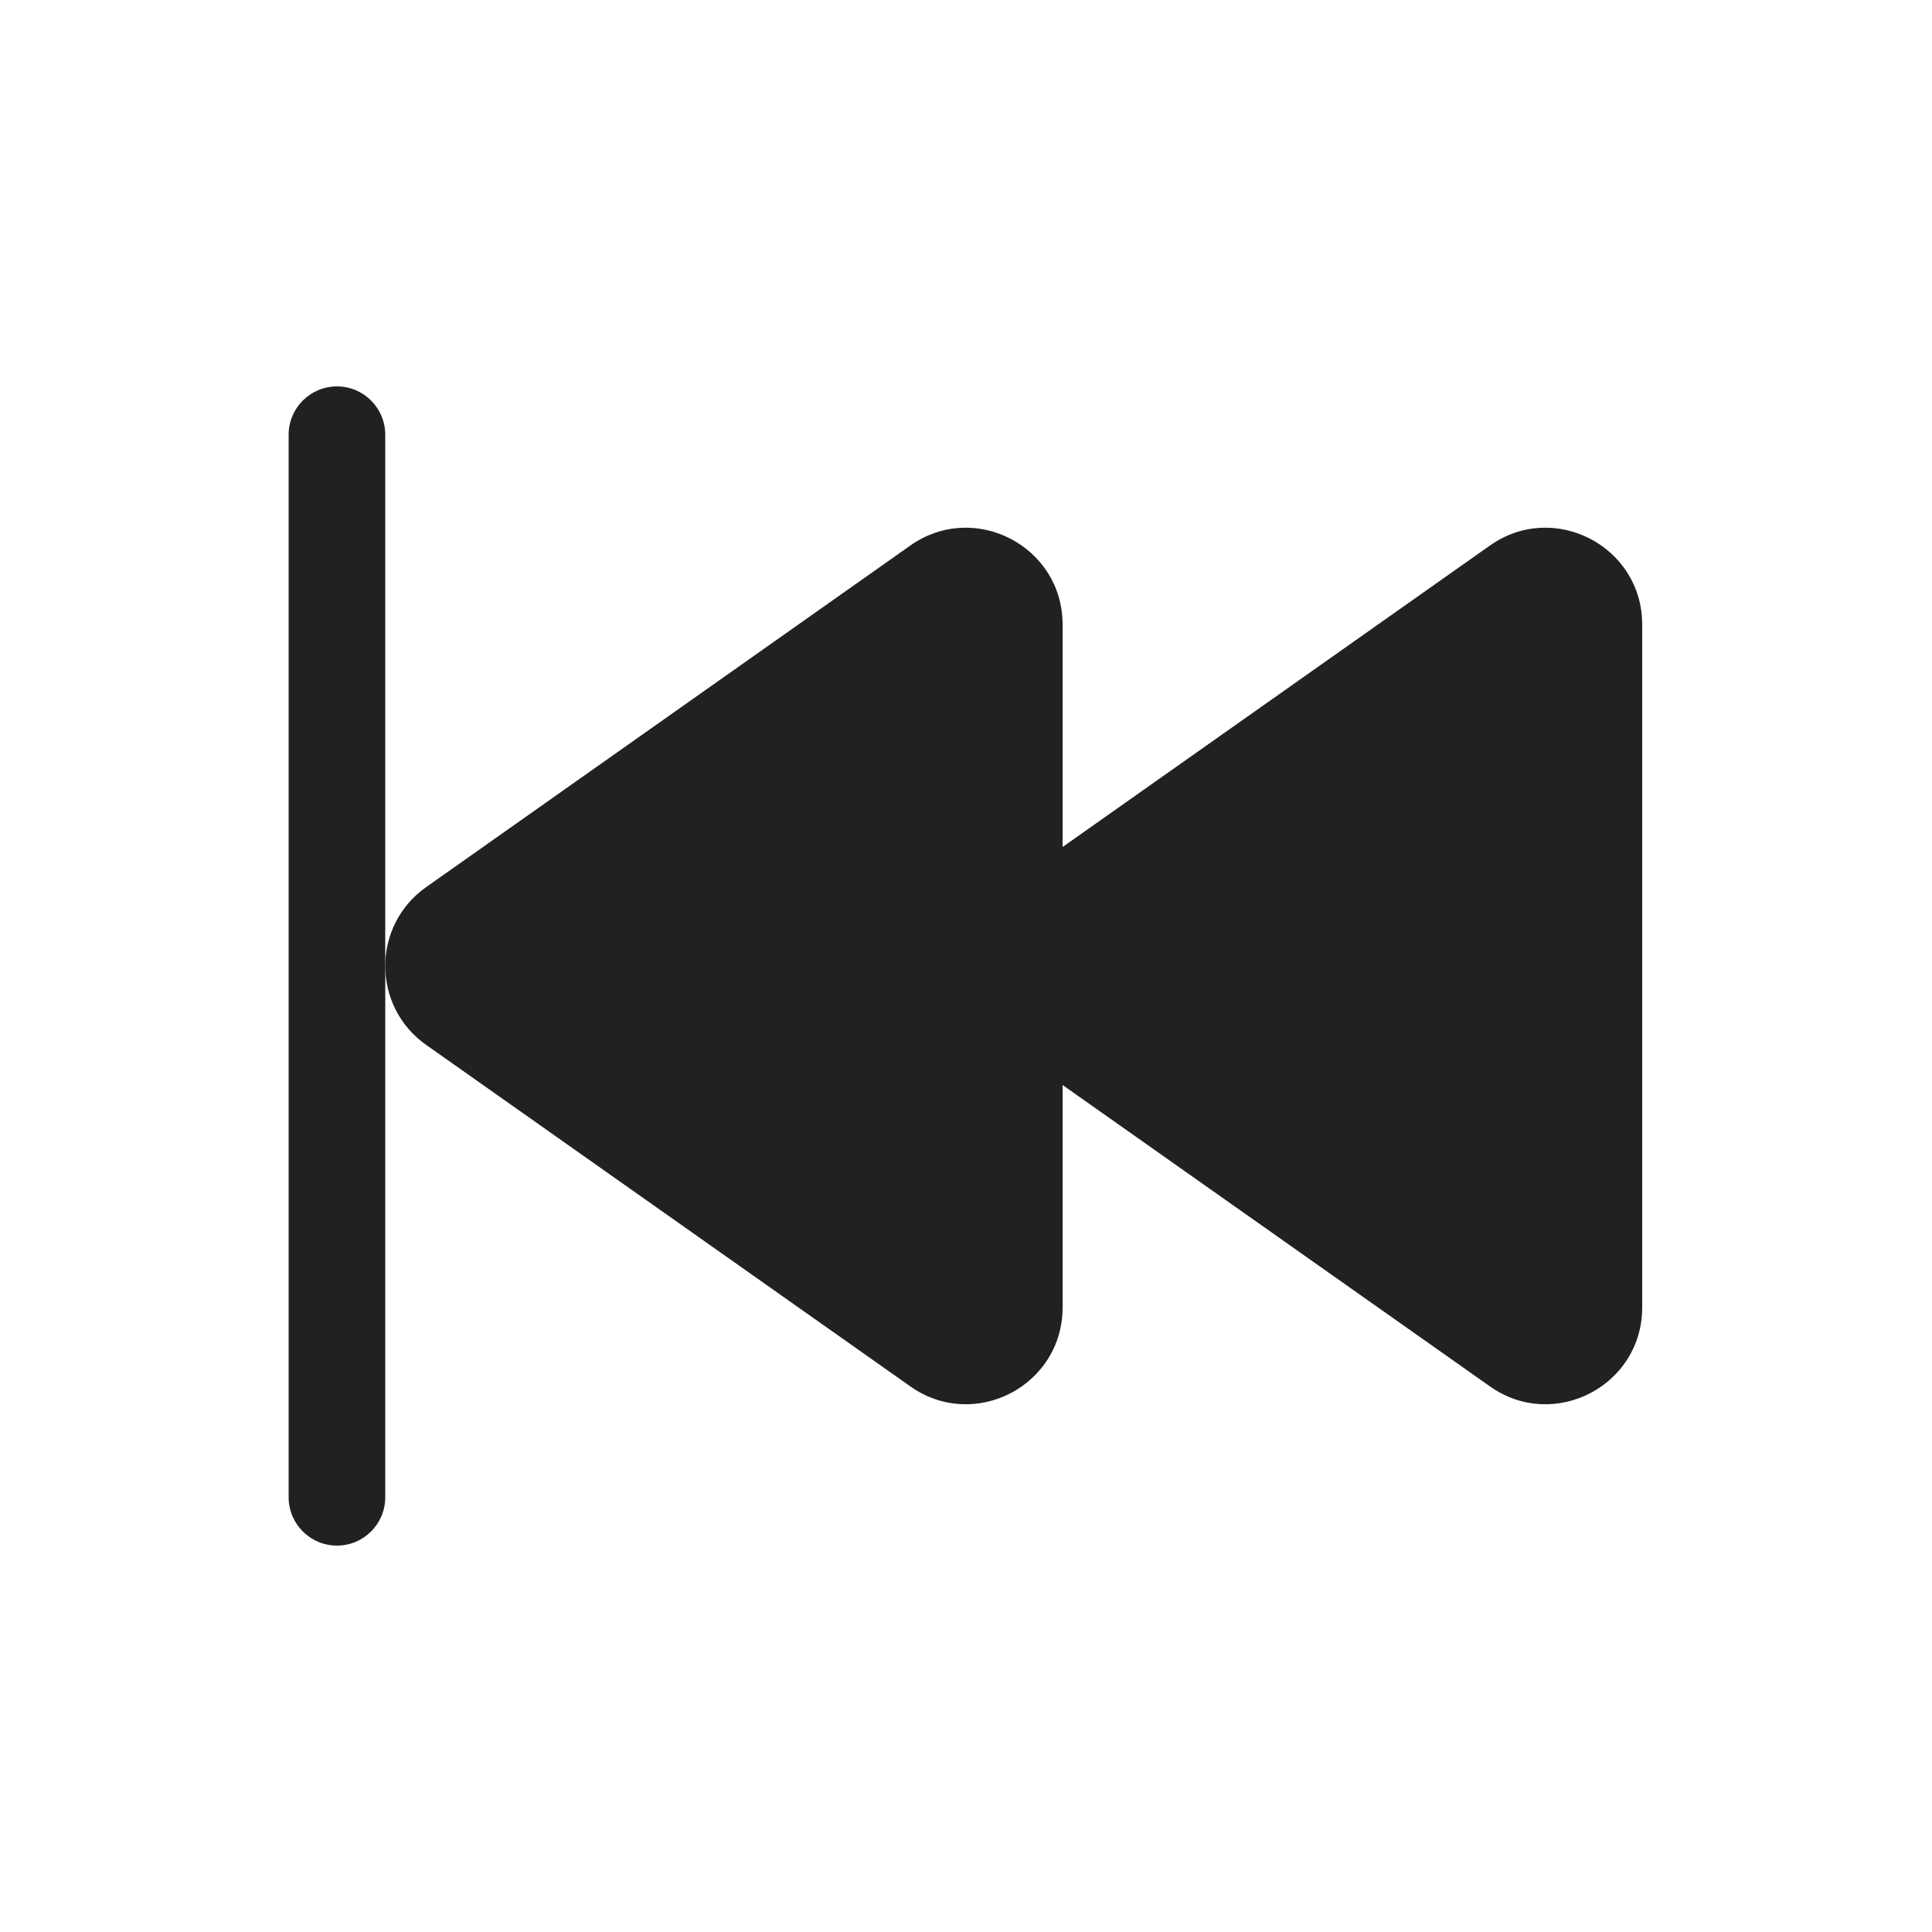
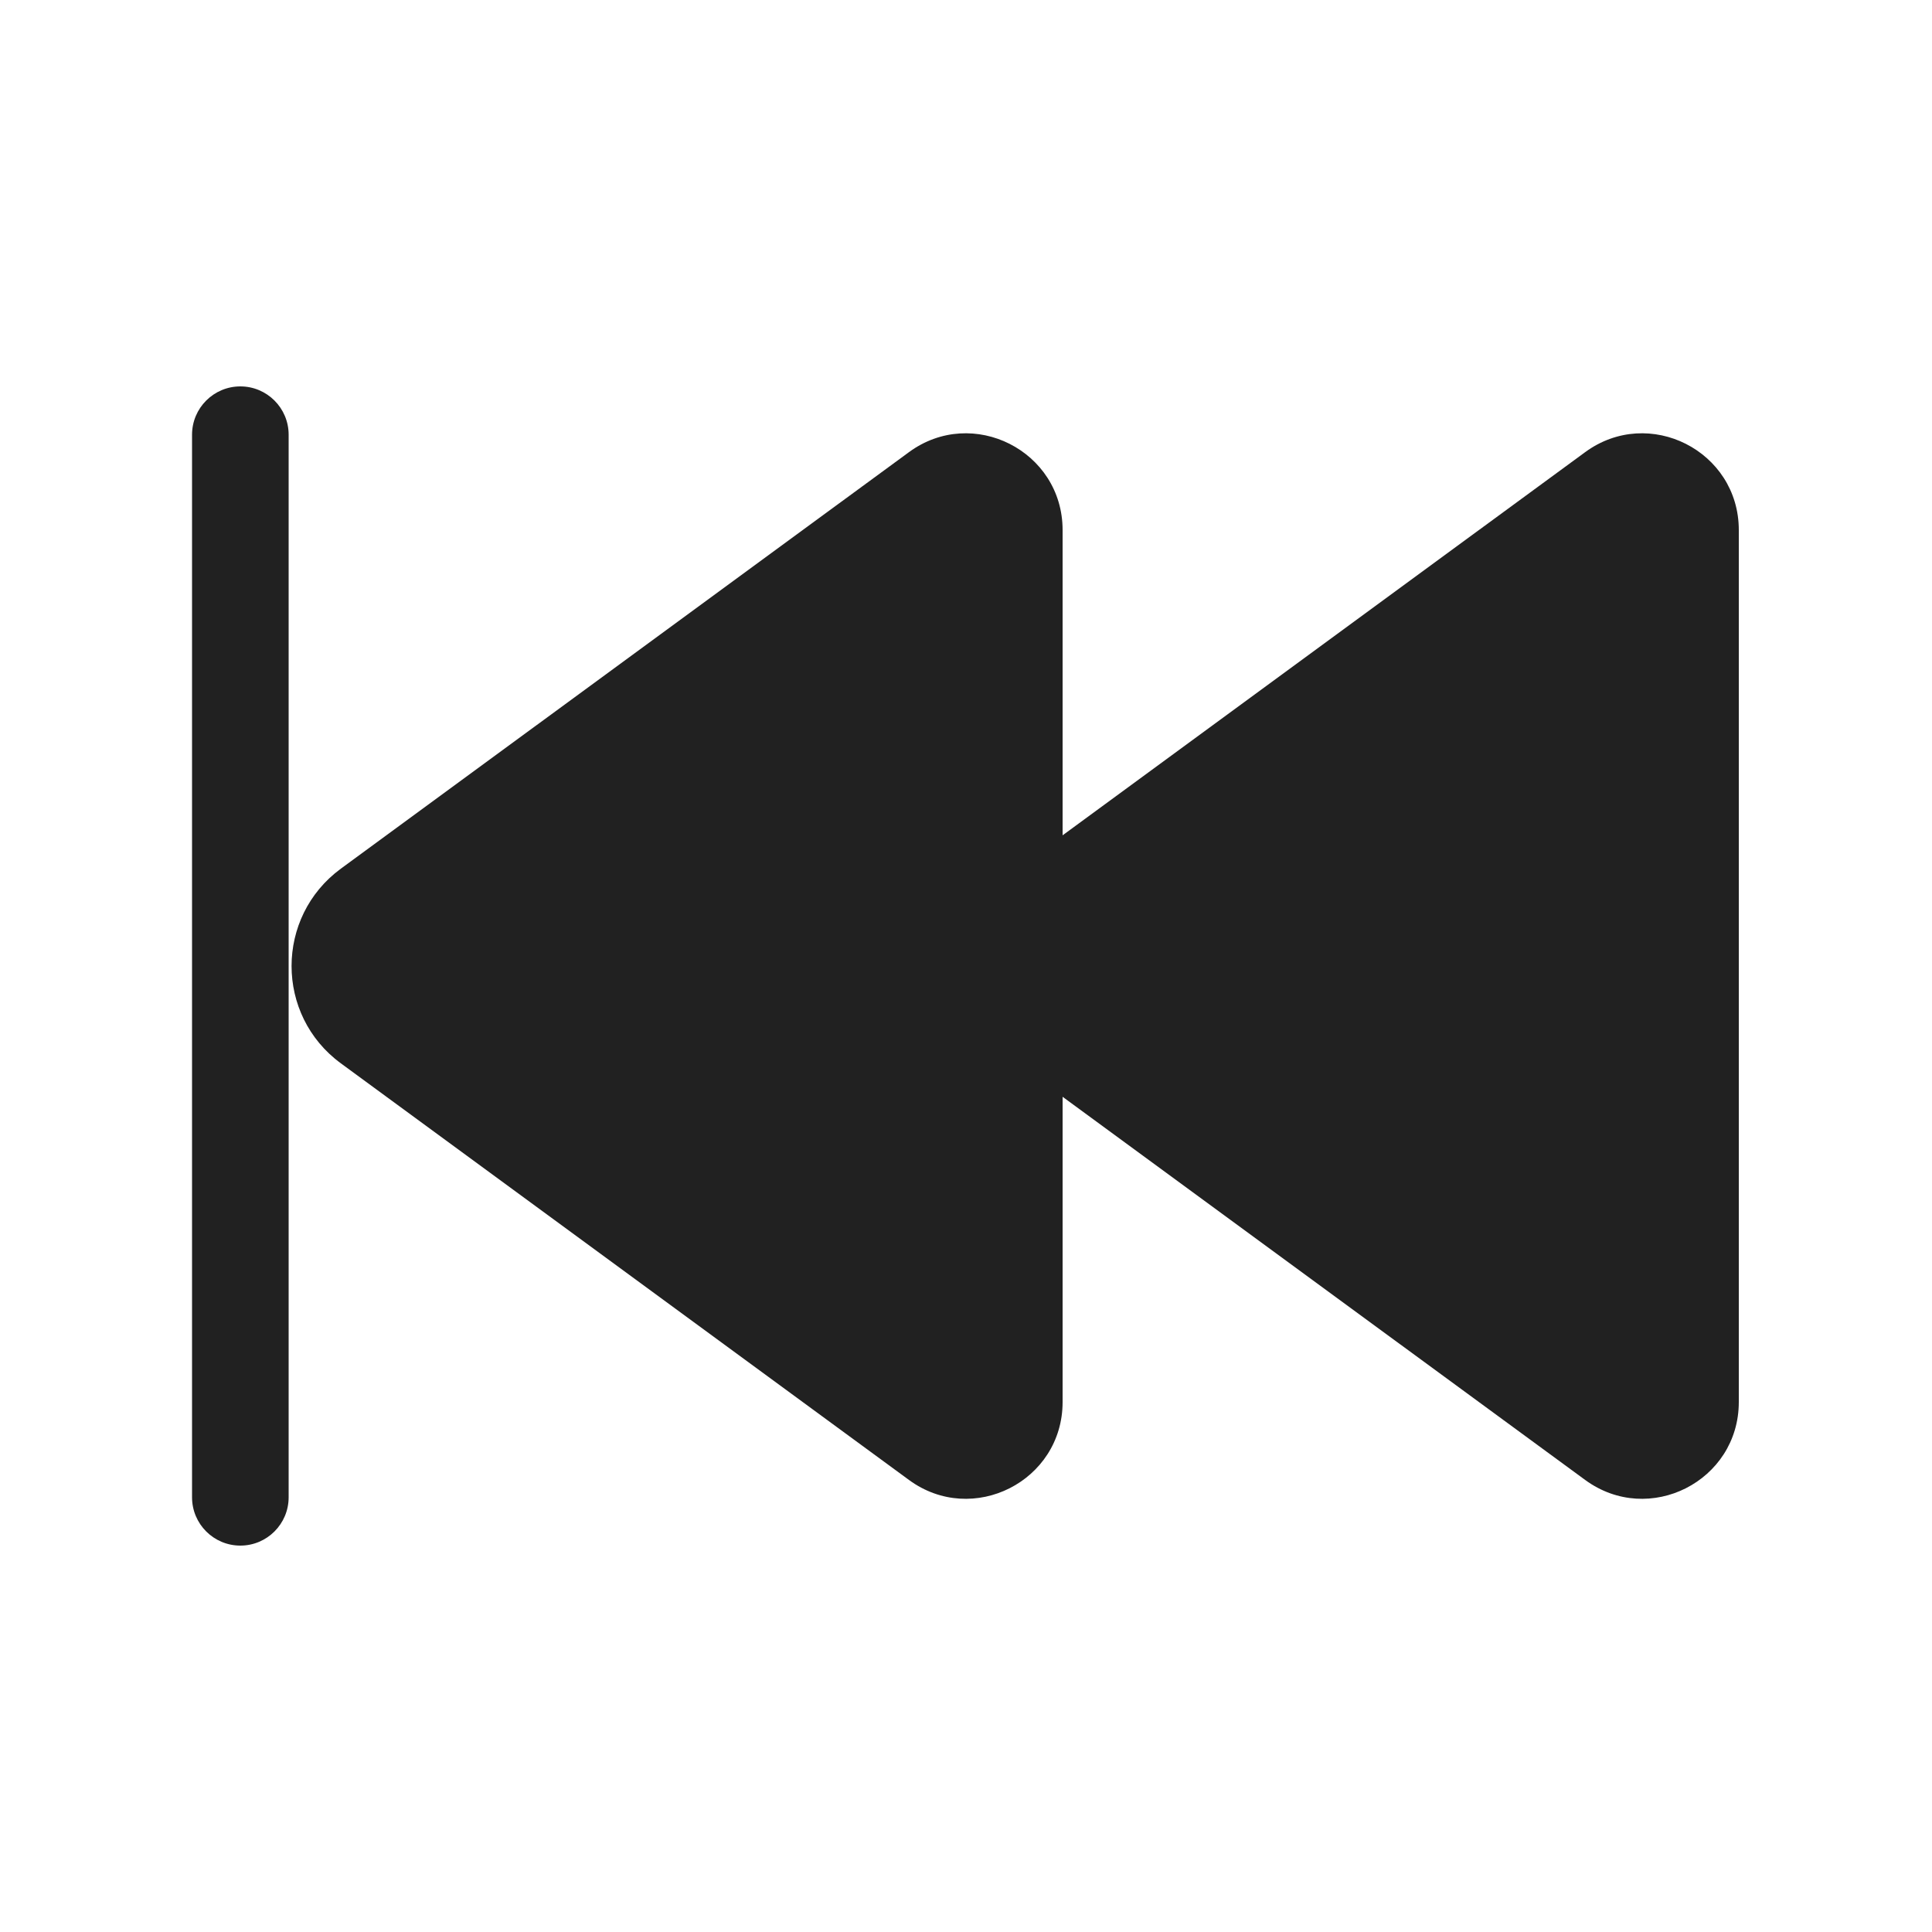
<svg xmlns="http://www.w3.org/2000/svg" width="20" height="20" viewBox="0 0 20 20" fill="none">
-   <path d="M3.488 4C3.764 4 3.988 4.224 3.988 4.5V15.5C3.988 15.776 3.764 16 3.488 16C3.212 16 2.988 15.776 2.988 15.5V4.5C2.988 4.224 3.212 4 3.488 4Z" fill="#212121" />
-   <path d="M11 6.465C11 5.654 10.086 5.18 9.424 5.647L4.412 9.183C3.847 9.581 3.847 10.419 4.412 10.817L9.424 14.352C10.086 14.82 11 14.346 11 13.535V11.232L15.424 14.352C16.086 14.82 17 14.346 17 13.535V6.465C17 5.654 16.086 5.18 15.424 5.647L11 8.768V6.465Z" fill="#212121" />
+   <path d="M11 5.487C11 4.668 10.069 4.196 9.409 4.681L3.529 8.992C2.848 9.492 2.848 10.509 3.529 11.008L9.409 15.32C10.069 15.805 11 15.333 11 14.514V11.354L16.409 15.32C17.07 15.805 18 15.333 18 14.514V5.487C18 4.668 17.07 4.196 16.409 4.681L11 8.647V5.487Z" fill="#212121" />
+   <path d="M2.488 4C2.764 4 2.988 4.224 2.988 4.5V15.5C2.988 15.776 2.764 16 2.488 16C2.212 16 1.988 15.776 1.988 15.5V4.5C1.988 4.224 2.212 4 2.488 4Z" fill="#212121" />
</svg>
